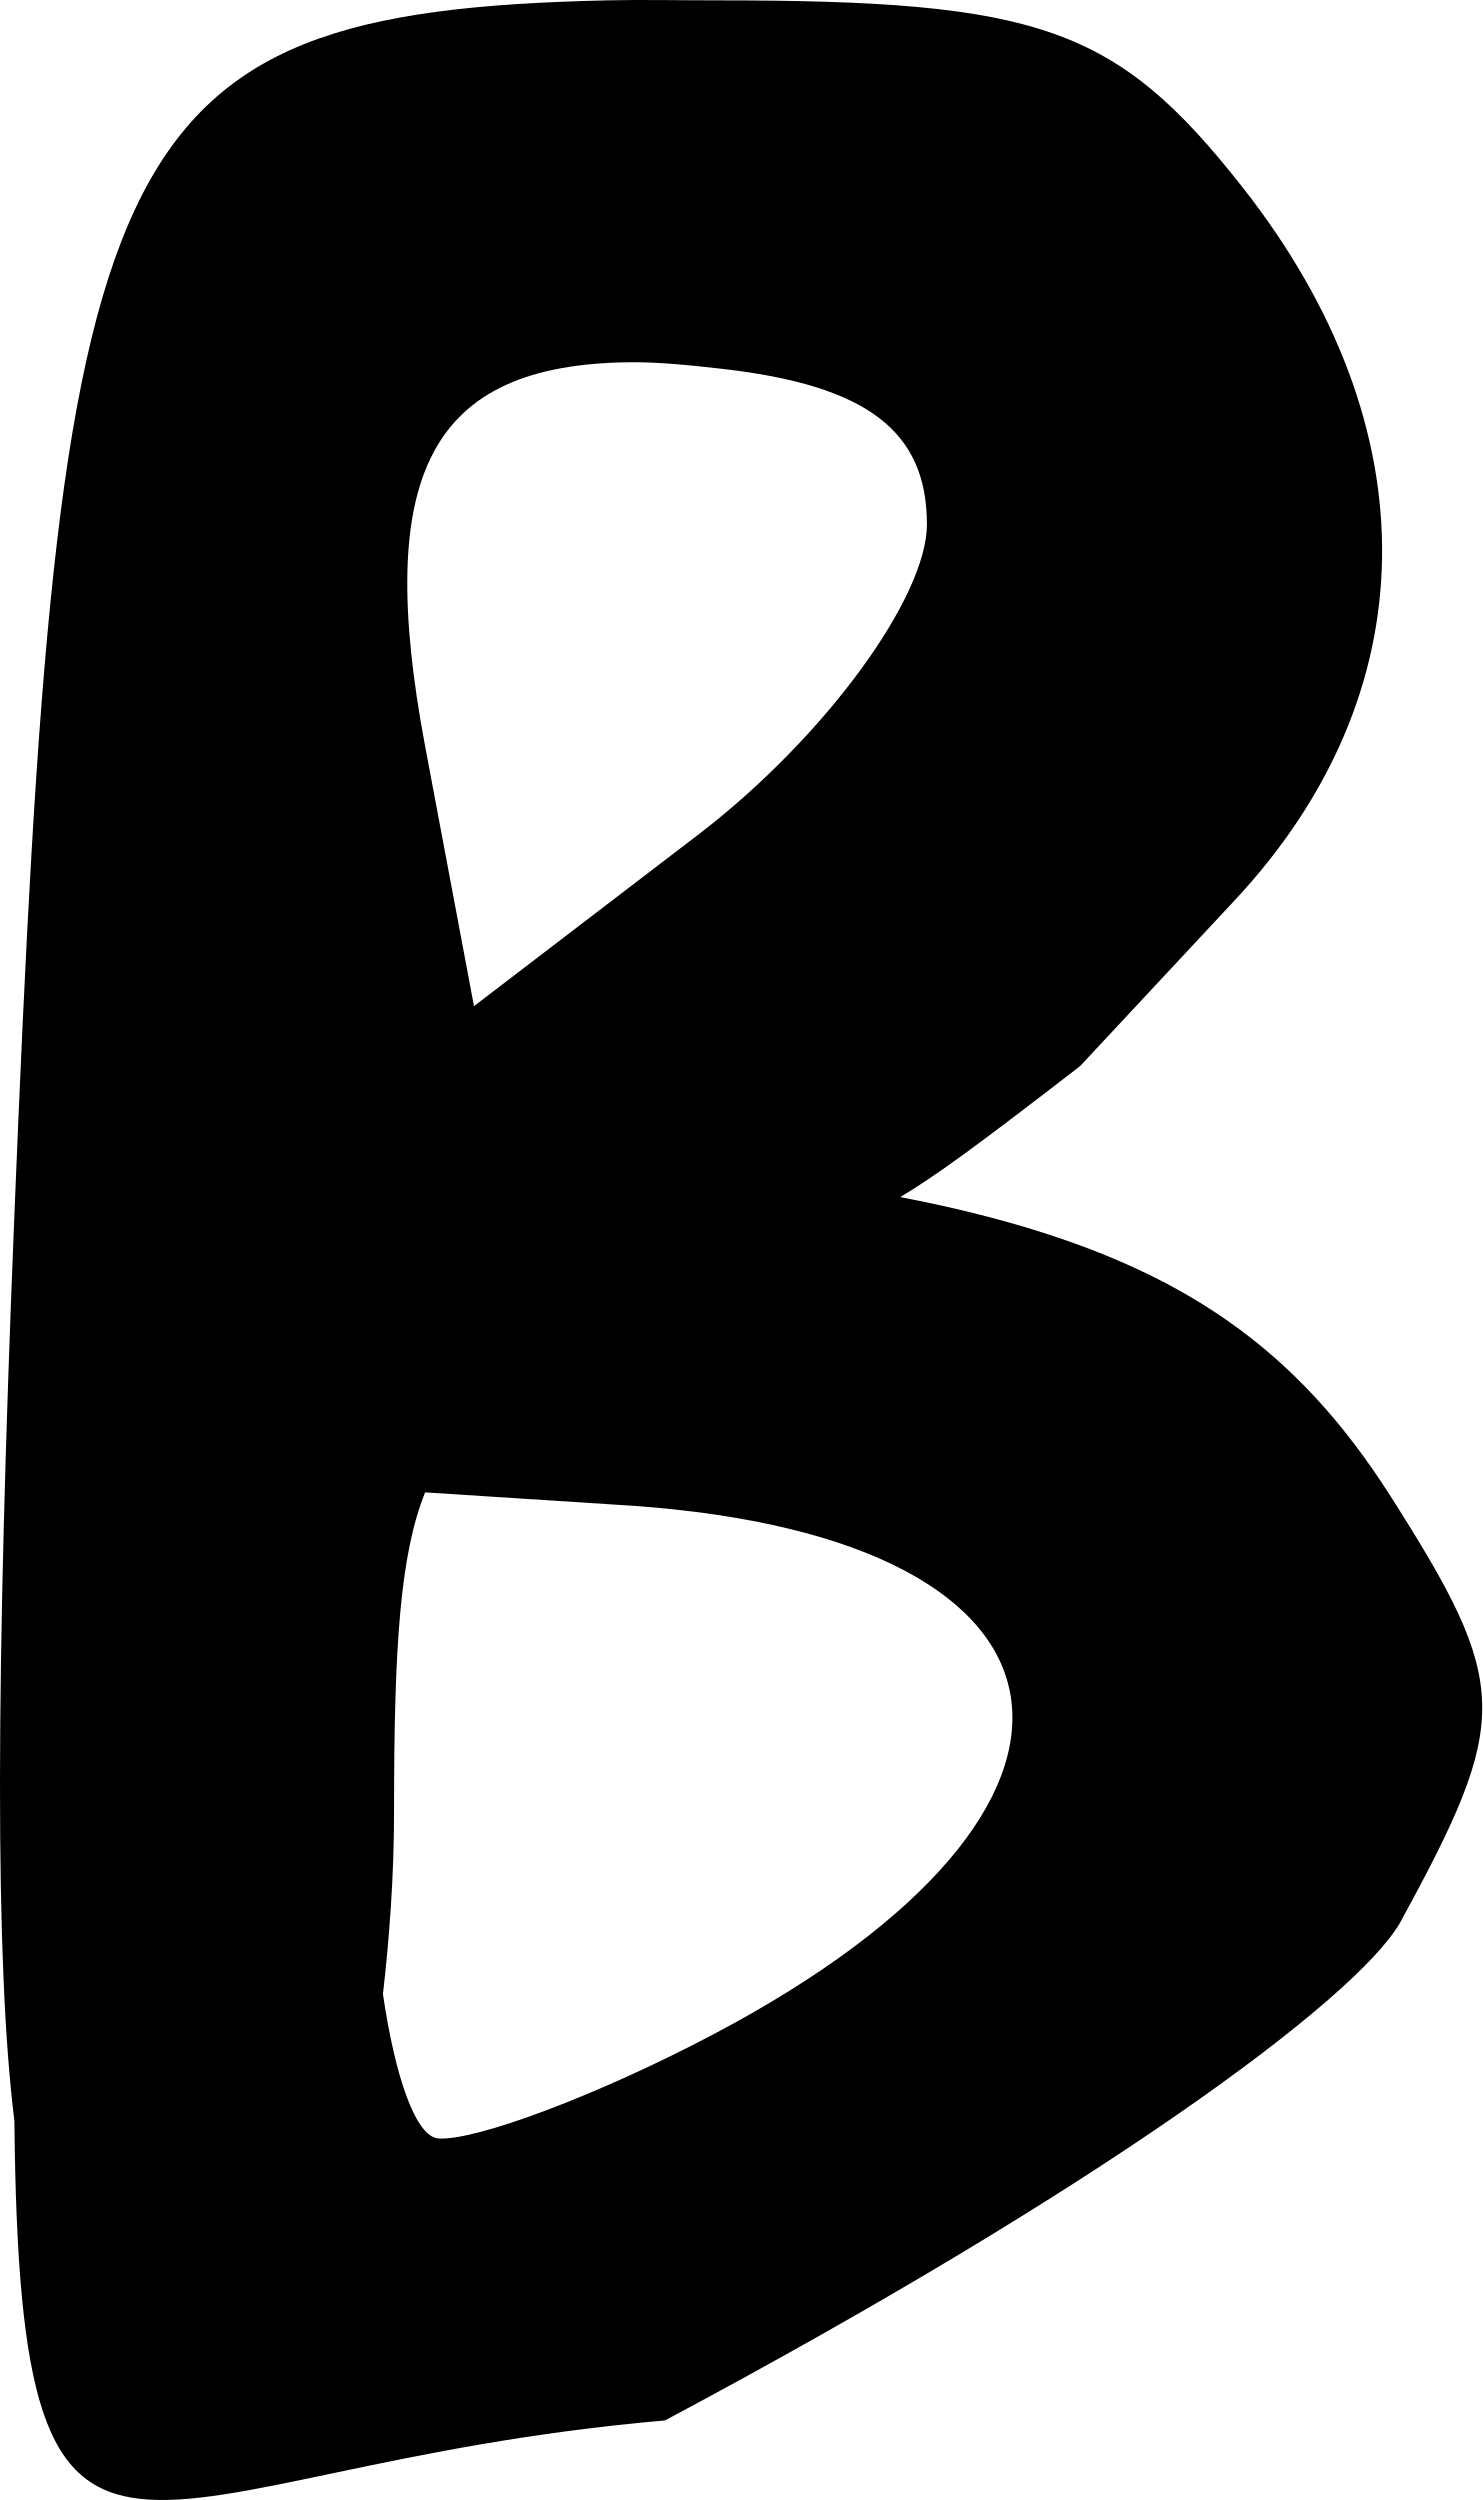
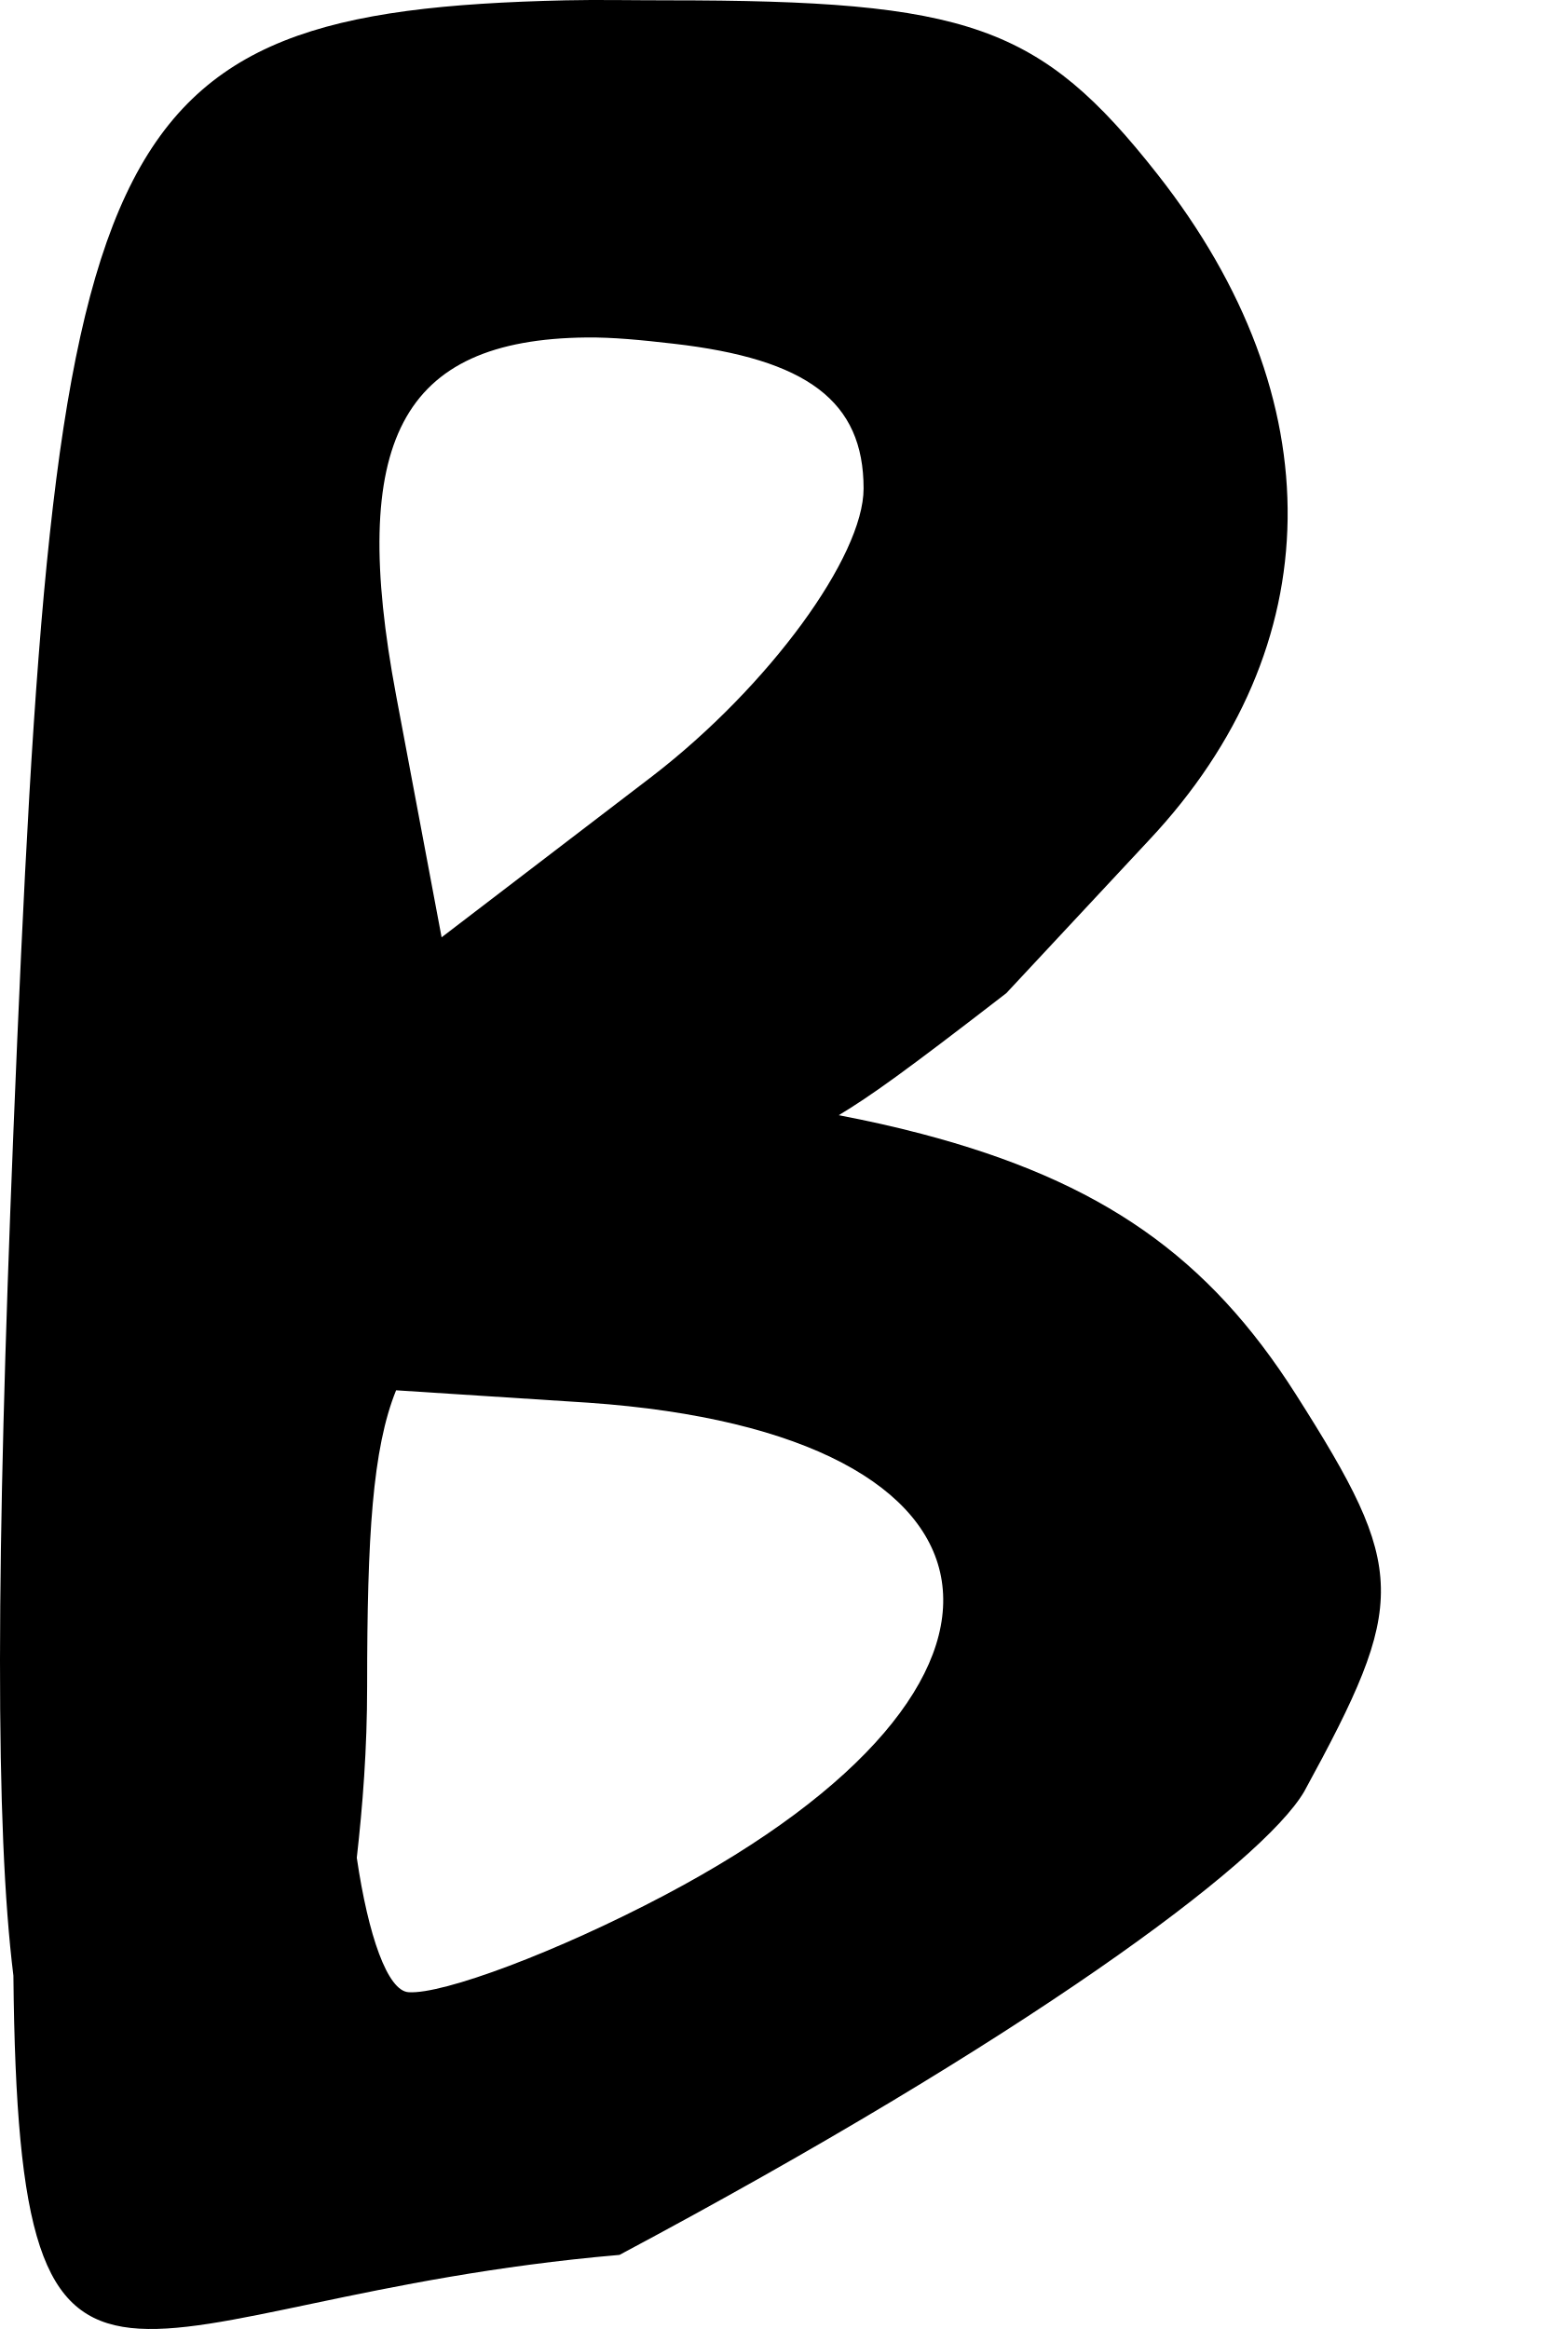
- <svg xmlns="http://www.w3.org/2000/svg" width="555.407" height="936.796" id="svg4455" version="1.1">
+ <svg xmlns="http://www.w3.org/2000/svg" version="1.1" width="630.407" height="936.796" id="svg4455">
  <defs id="defs4457" />
-   <g id="layer1" transform="translate(-43.29669,-3.964243)">
-     <path style="fill:#000000" d="M 270.828,4.095 C 78.973,8.466 65.078,56.415 48.689,459.187 c -7.031,172.827 -7.345,280.411 0,339.448 2.077,210.734 42.544,129.712 243.771,112.317 162.461,-86.611 258.361,-157.317 275.384,-186.363 41.727,-76.396 41.642,-88.988 -3.328,-159.74 -35.106,-55.234 -77.831,-85.685 -150.587,-104.829 -10.655,-2.804 -21.645,-5.251 -33.279,-7.488 12.907,-7.808 25.942,-17.051 67.389,-49.087 l 57.408,-61.566 C 578.434,264.183 579.973,164.495 508.774,73.981 461.523,13.913 432.799,4.095 311.594,4.095 c -14.425,0 -27.976,-0.294 -40.766,0 z m 8.32,135.613 c 10.713,-0.107 21.945,1.01 34.943,2.495 53.851,6.155 76.542,23.138 76.542,58.239 0,27.411 -38.162,79.629 -84.862,115.645 l -84.862,64.894 -18.304,-97.342 c -19.105,-101.831 1.544,-143.115 76.542,-143.932 z m -76.542,423.477 77.373,4.992 c 176.601,12.331 192.055,112.797 30.784,198.011 -43.359,22.908 -89.367,40.066 -103.165,39.103 -8.445,-0.59 -16.166,-22.603 -20.801,-54.079 2.369,-20.938 4.161,-43.587 4.161,-69.054 0,-60.286 2.156,-95.5 11.648,-118.973 z" id="path3593-8" />
+   <g transform="translate(-43.29669,-3.964243)" id="layer1">
+     <path d="M 270.828,4.095 C 78.973,8.466 65.078,56.415 48.689,459.187 c -7.031,172.827 -7.345,280.411 0,339.448 2.077,210.734 42.544,129.712 243.771,112.317 162.461,-86.611 258.361,-157.317 275.384,-186.363 41.727,-76.396 41.642,-88.988 -3.328,-159.74 -35.106,-55.234 -77.831,-85.685 -150.587,-104.829 -10.655,-2.804 -21.645,-5.251 -33.279,-7.488 12.907,-7.808 25.942,-17.051 67.389,-49.087 l 57.408,-61.566 C 578.434,264.183 579.973,164.495 508.774,73.981 461.523,13.913 432.799,4.095 311.594,4.095 c -14.425,0 -27.976,-0.294 -40.766,0 z m 8.32,135.613 c 10.713,-0.107 21.945,1.01 34.943,2.495 53.851,6.155 76.542,23.138 76.542,58.239 0,27.411 -38.162,79.629 -84.862,115.645 l -84.862,64.894 -18.304,-97.342 c -19.105,-101.831 1.544,-143.115 76.542,-143.932 z m -76.542,423.477 77.373,4.992 c 176.601,12.331 192.055,112.797 30.784,198.011 -43.359,22.908 -89.367,40.066 -103.165,39.103 -8.445,-0.59 -16.166,-22.603 -20.801,-54.079 2.369,-20.938 4.161,-43.587 4.161,-69.054 0,-60.286 2.156,-95.5 11.648,-118.973 z" id="path3593-8" style="fill:#000000" />
  </g>
</svg>
